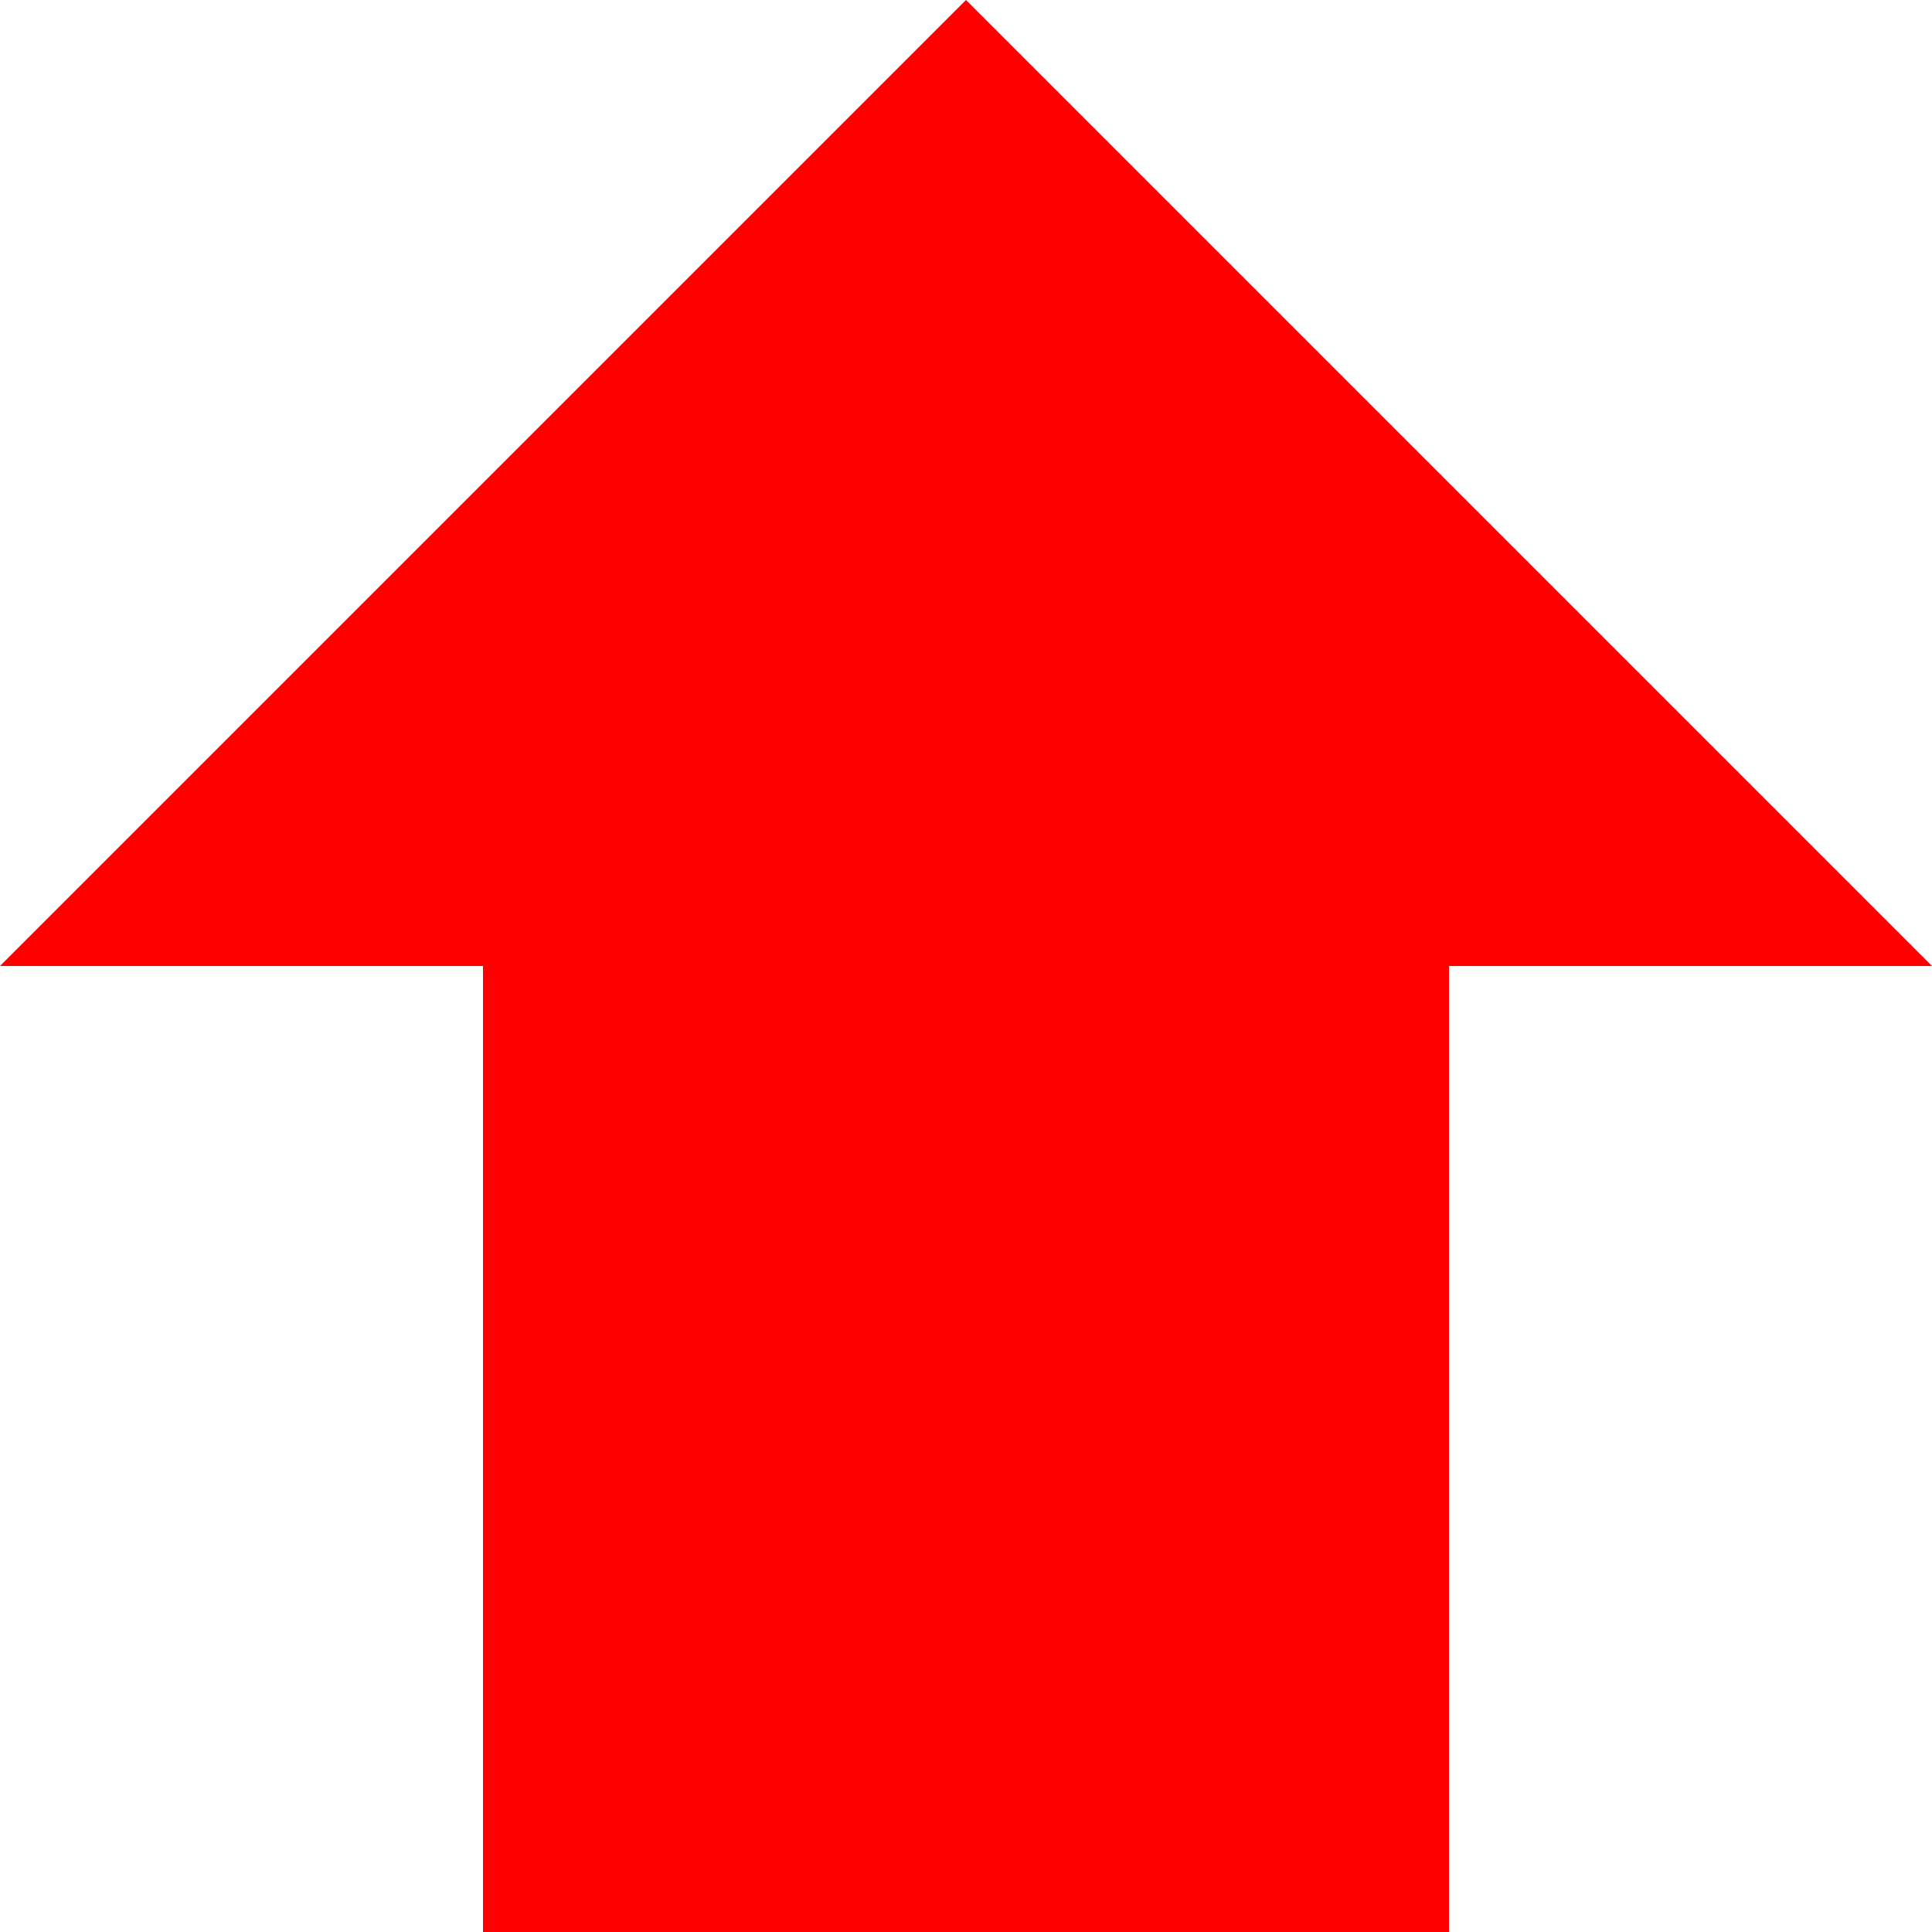
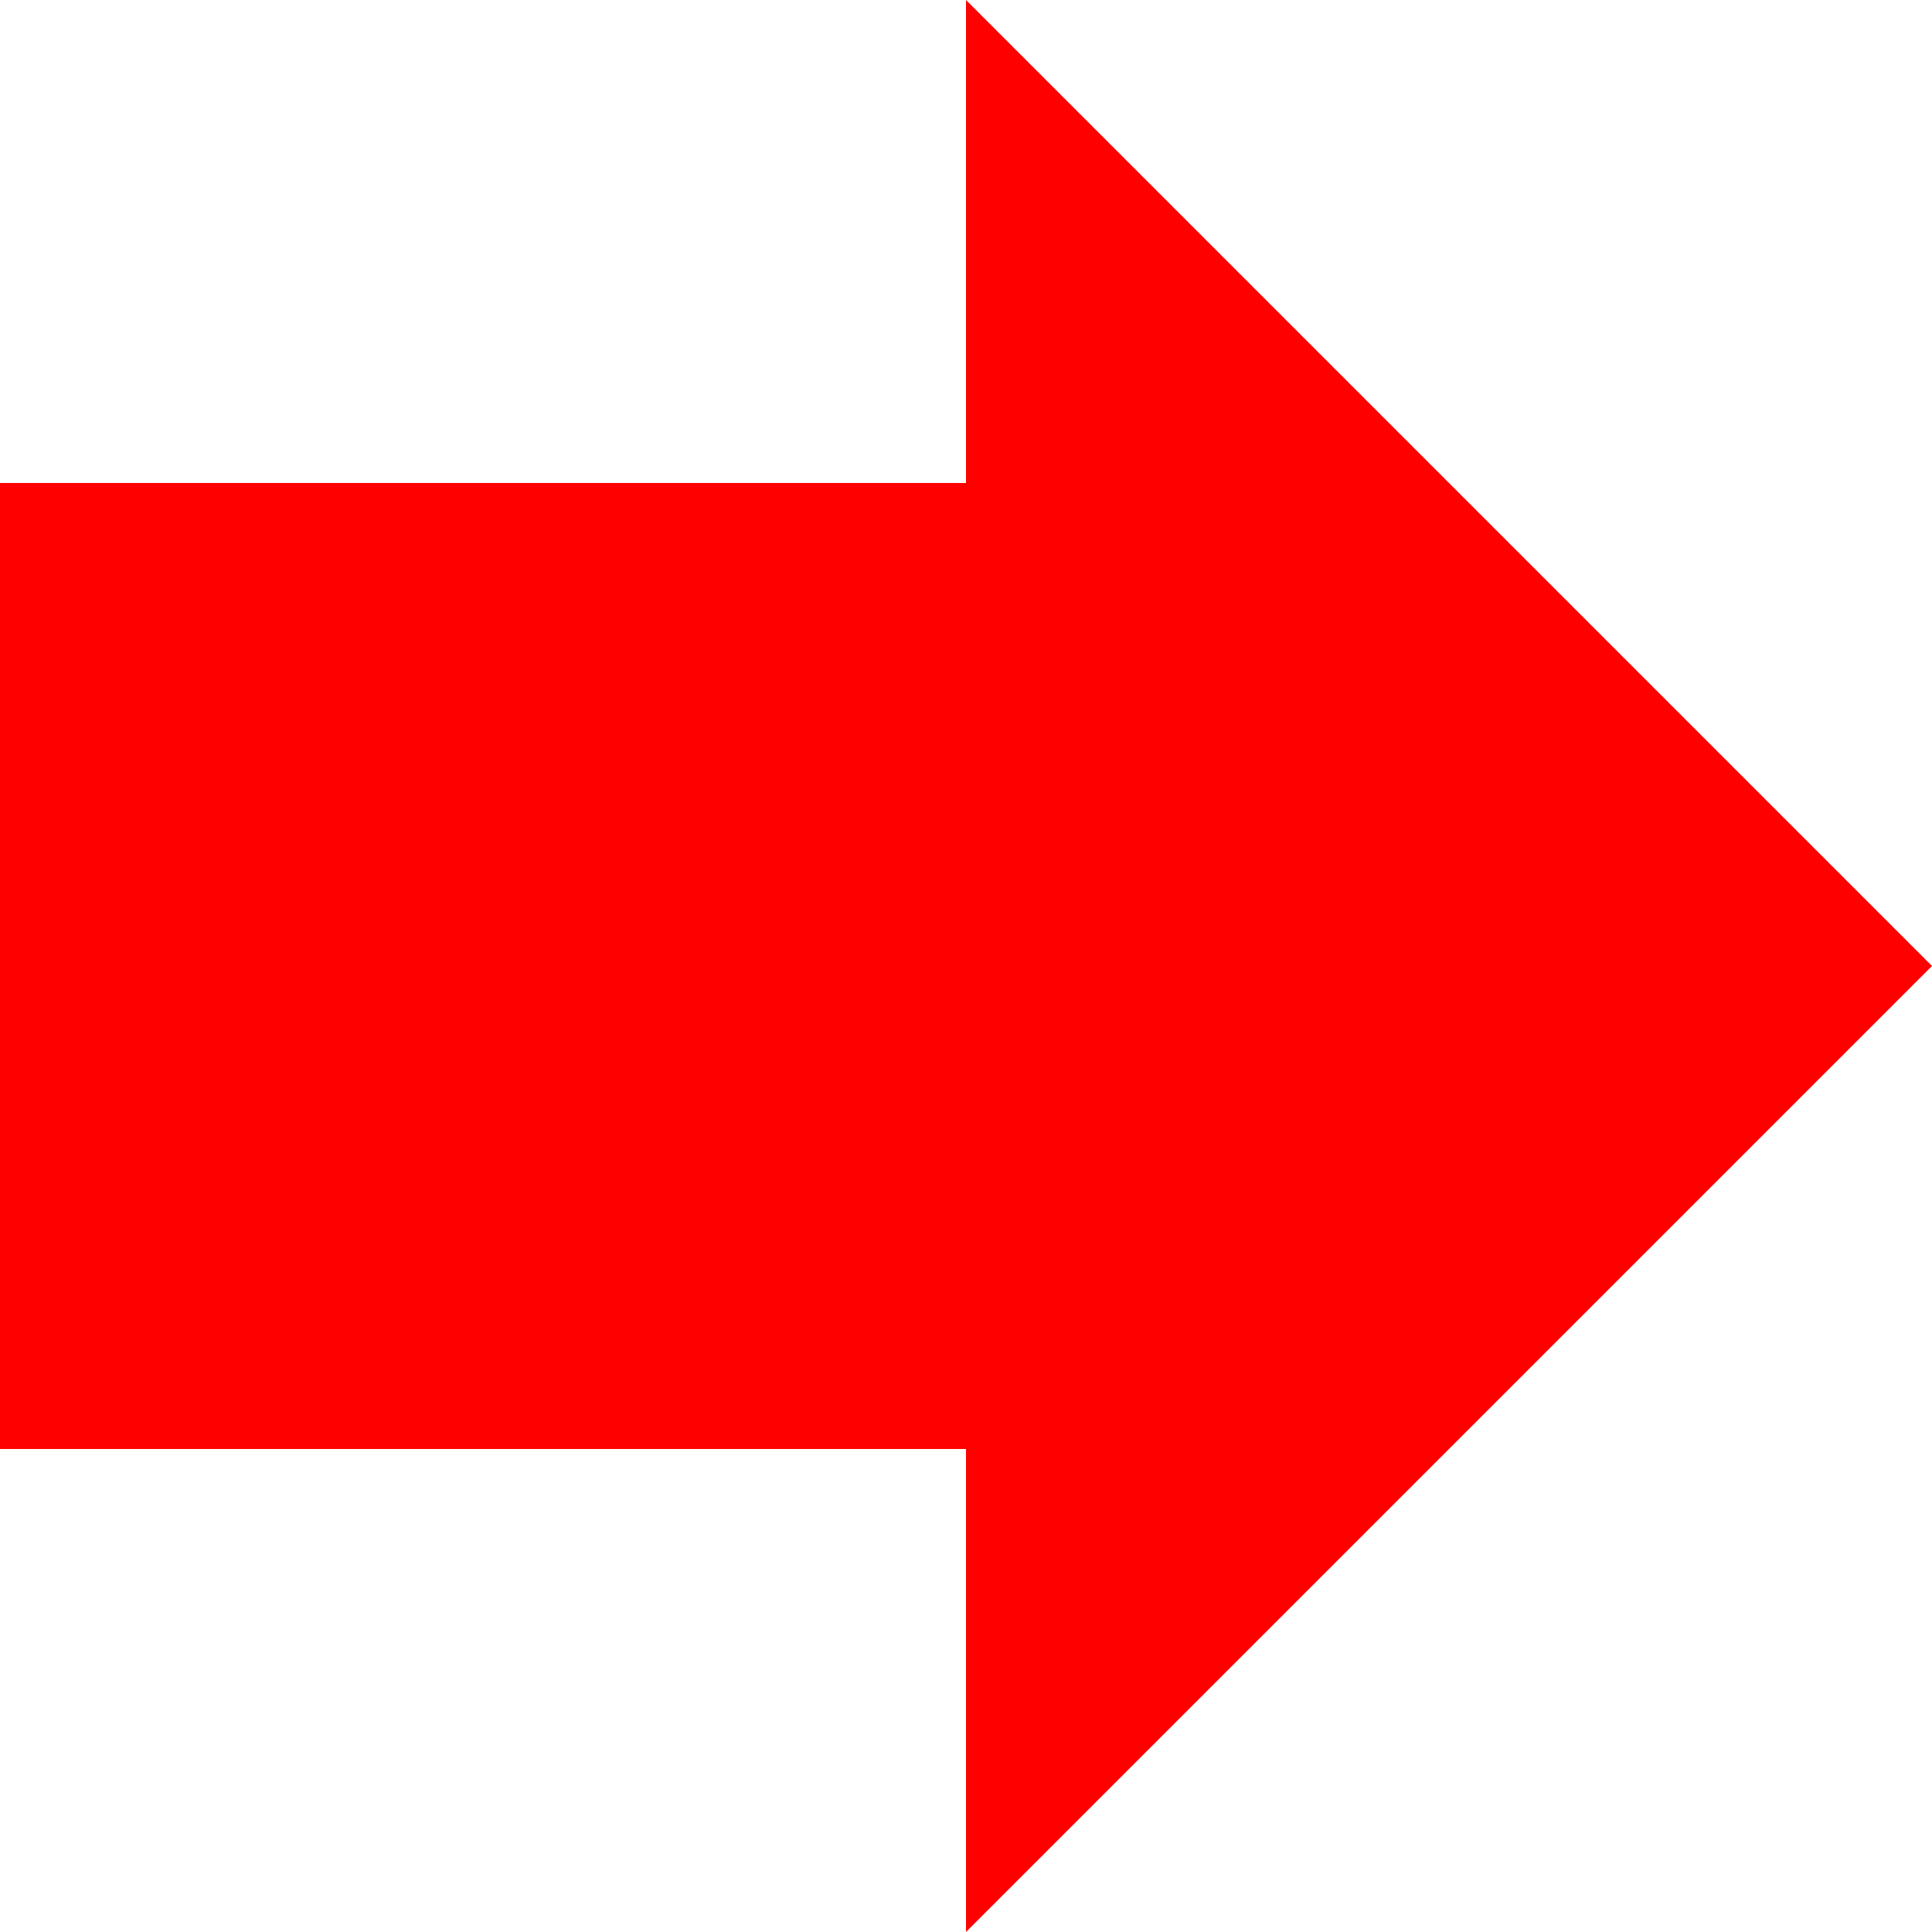
<svg xmlns="http://www.w3.org/2000/svg" version="1.1" viewBox="0.0 0.0 32.0 32.0" fill="none" stroke="none" stroke-linecap="square" stroke-miterlimit="10">
  <clipPath id="p.0">
    <path d="m0 0l32.0 0l0 32.0l-32.0 0l0 -32.0z" clip-rule="nonzero" />
  </clipPath>
  <g clip-path="url(#p.0)">
    <path fill="#000000" fill-opacity="0.0" d="m0 0l32.0 0l0 32.0l-32.0 0z" fill-rule="evenodd" />
-     <path fill="#ff0000" d="m0 16.0l16.0 -16.0l16.0 16.0l-8.0 0l0 16.0l-16.0 0l0 -16.0z" fill-rule="evenodd" />
+     <path fill="#ff0000" d="m16.0 0l16.0 16.0l-16.0 16.0l0 -8.0l-16.0 0l0 -16.0l16.0 0z" fill-rule="evenodd" />
  </g>
</svg>
